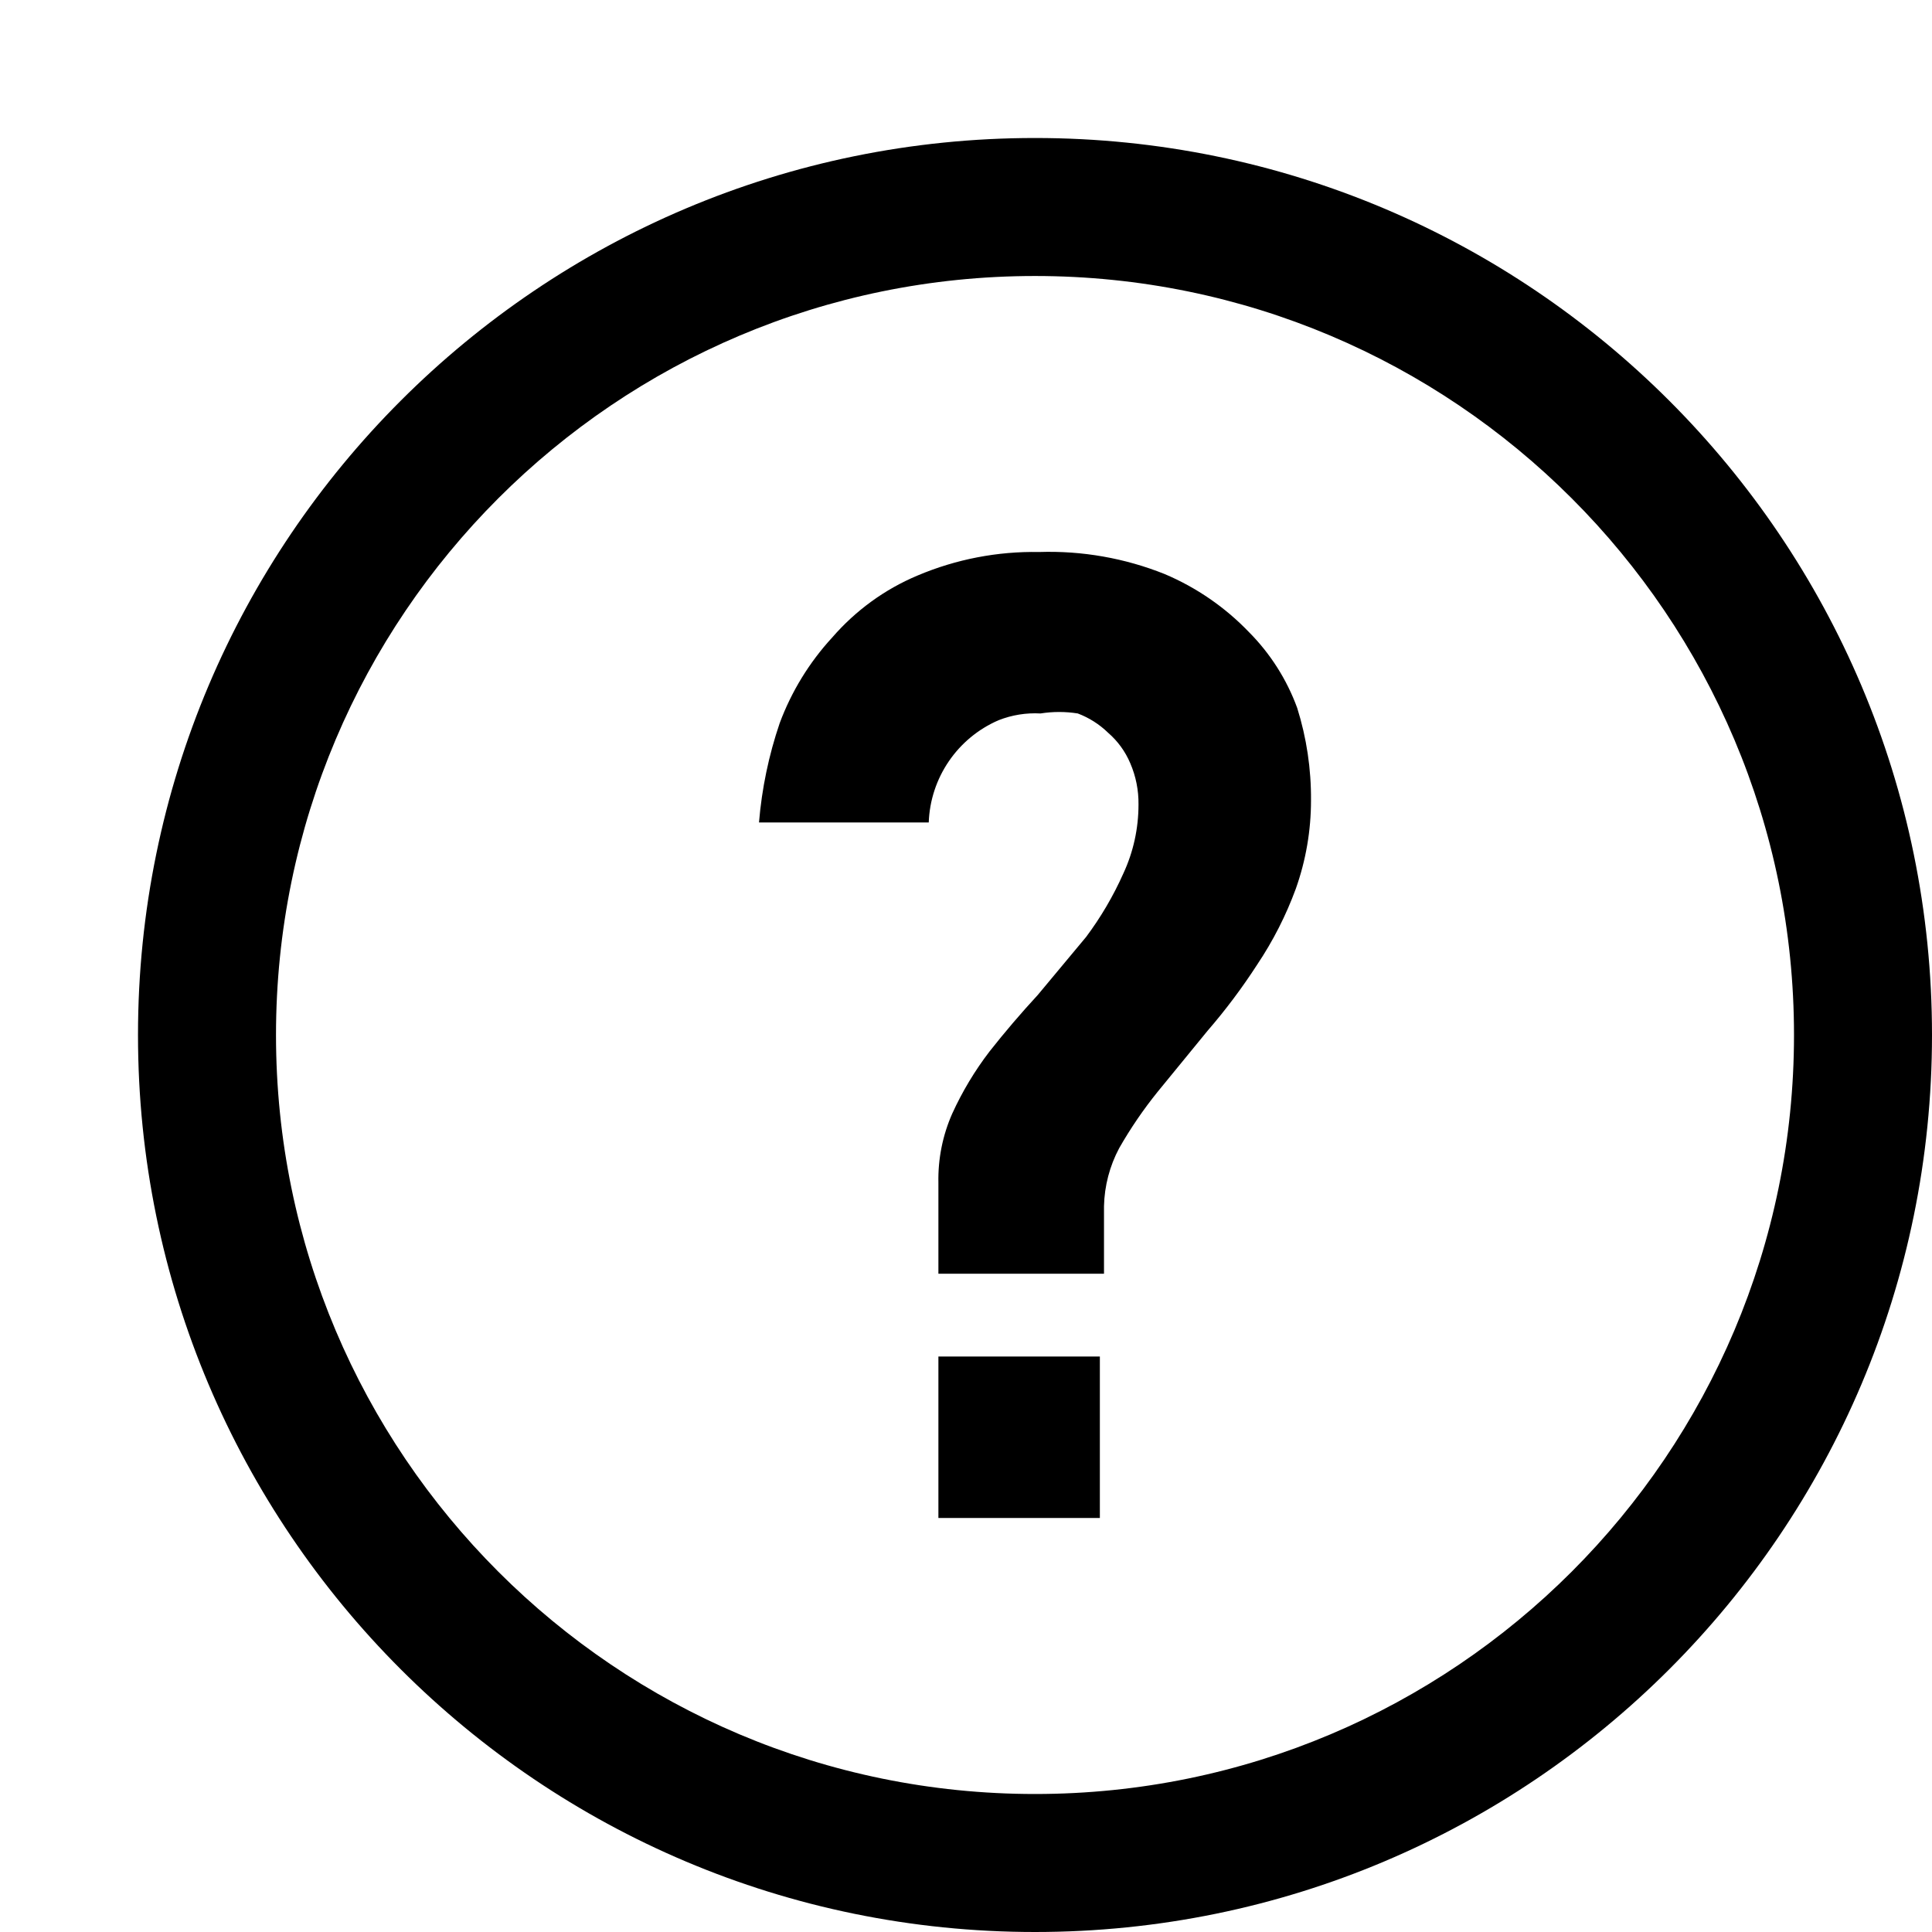
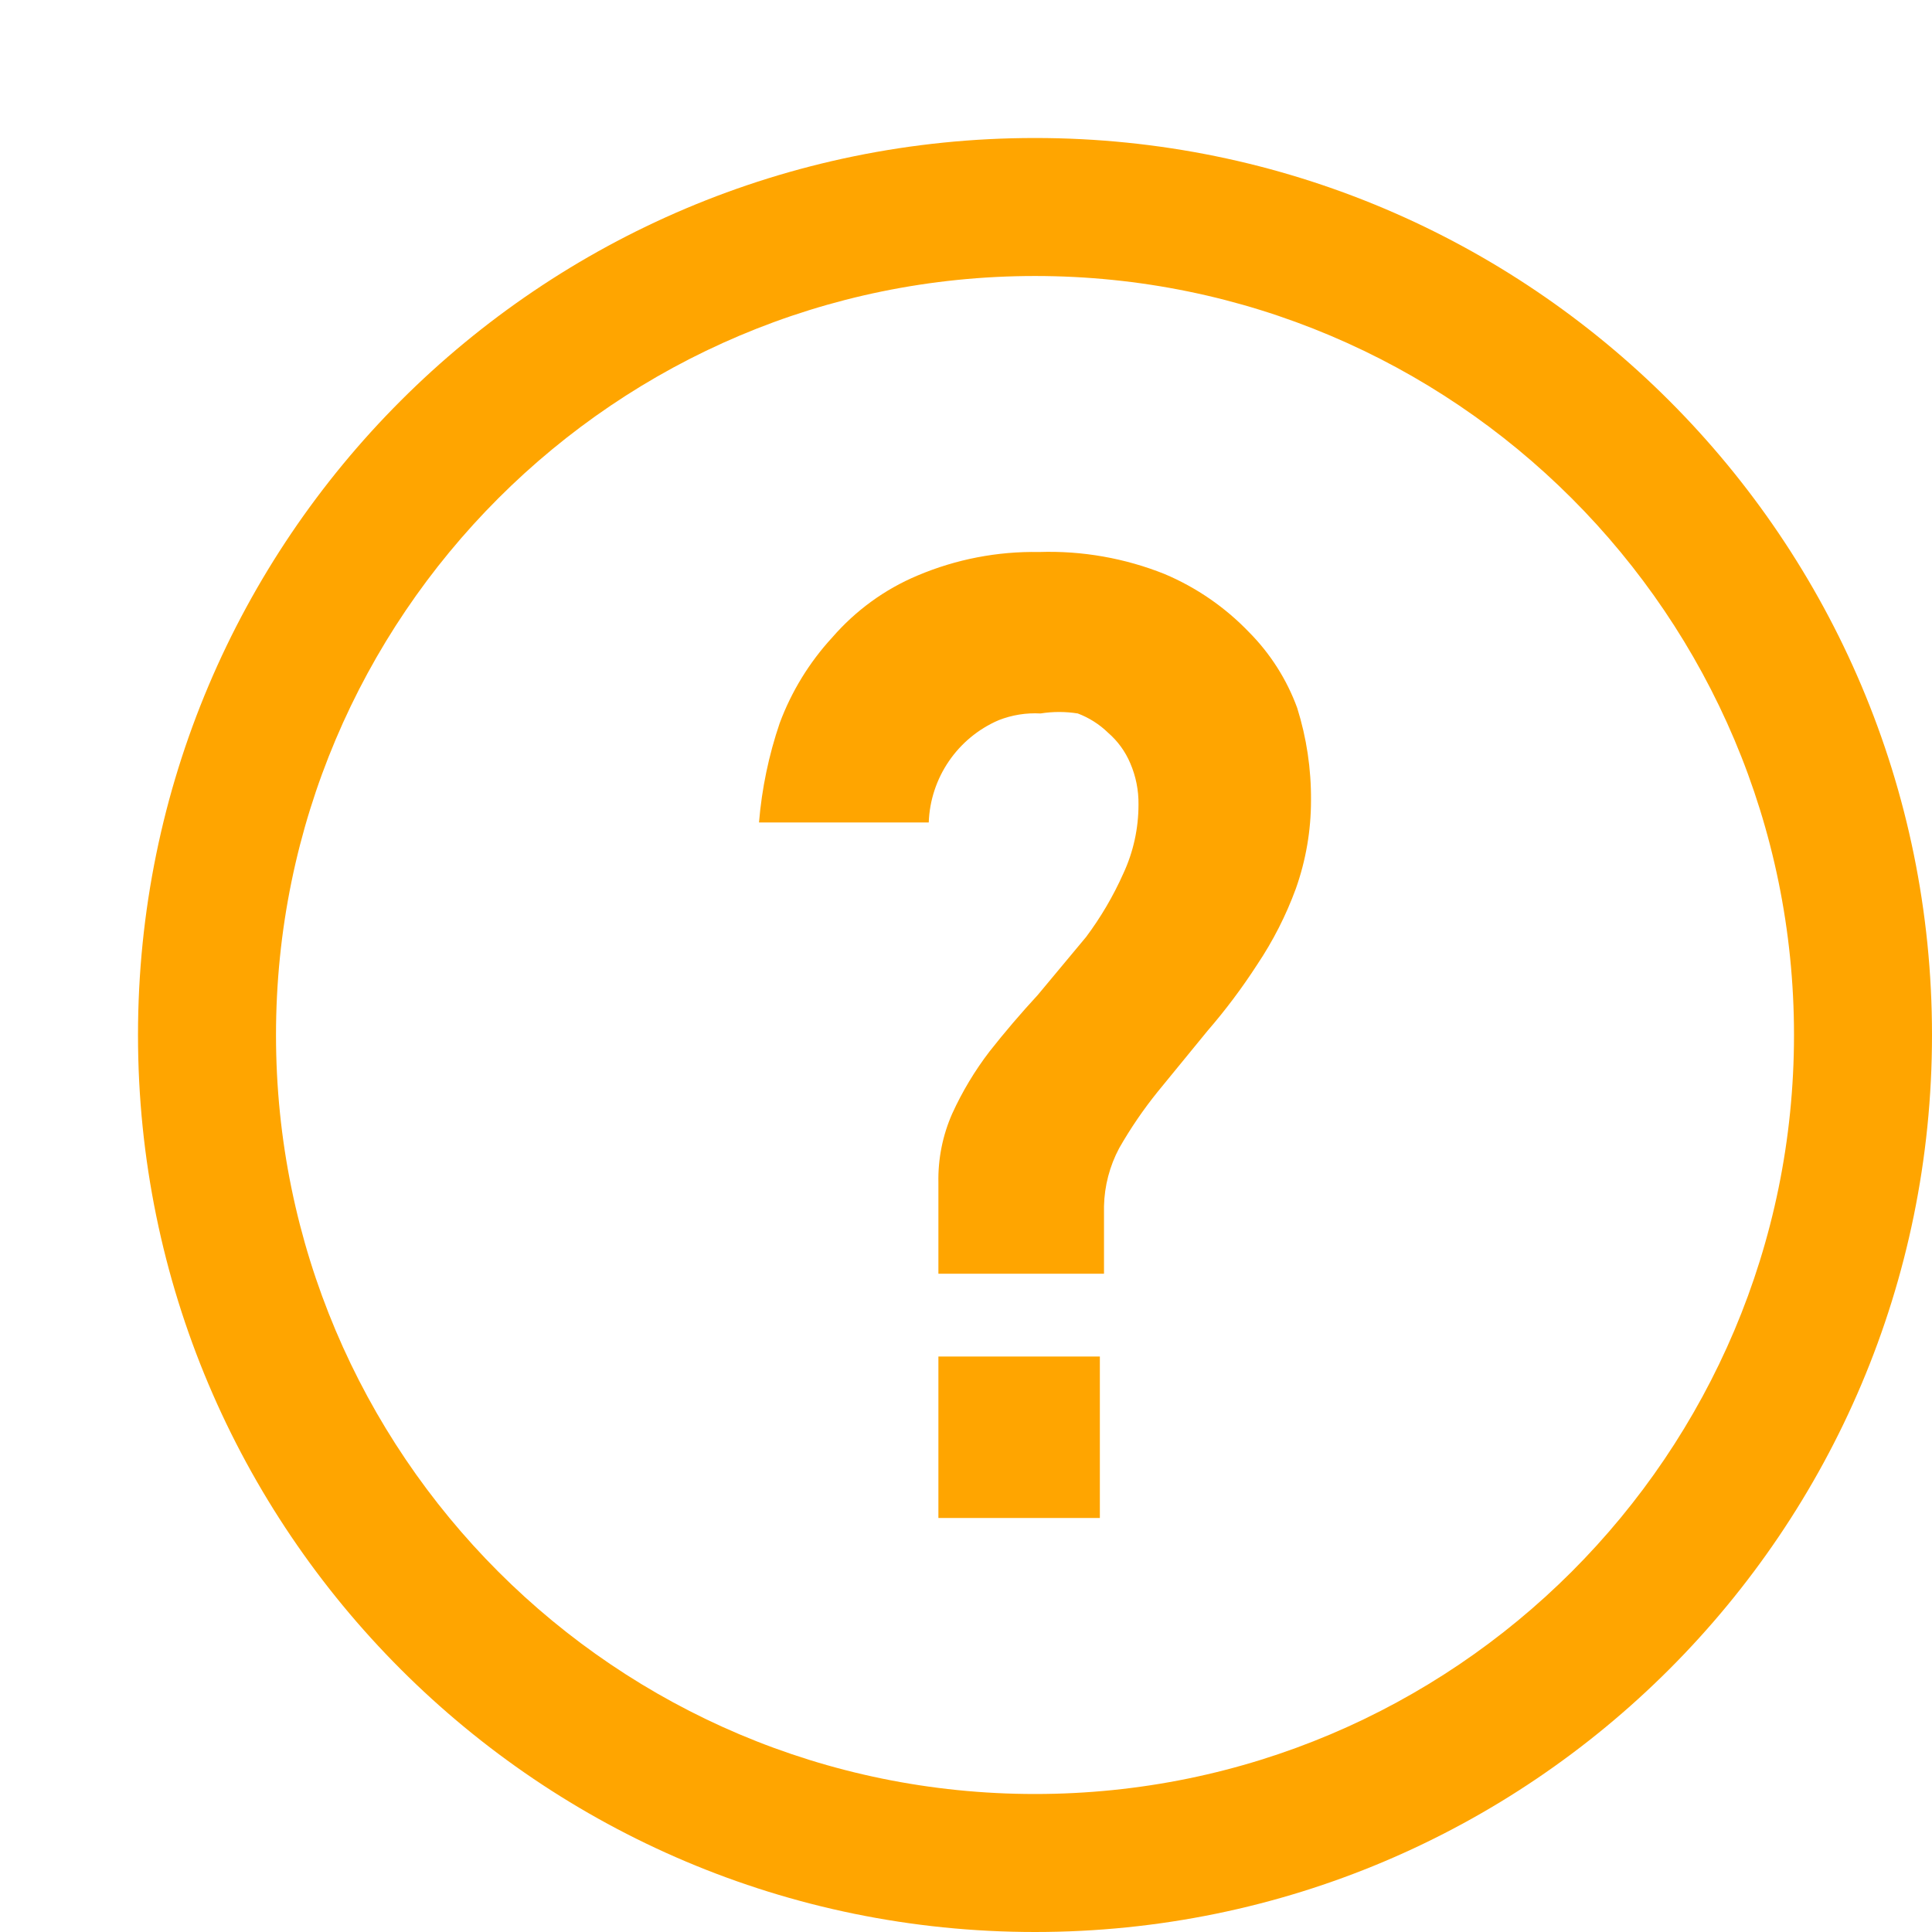
- <svg xmlns="http://www.w3.org/2000/svg" stroke="currentColor" fill="currentColor" stroke-width="0" viewBox="0 0 14 14" height="14" width="14">
+ <svg xmlns="http://www.w3.org/2000/svg" stroke="currentColor" fill="#FFA500" stroke-width="0" viewBox="0 0 14 14" height="14" width="14">
  <path fill-rule="evenodd" clip-rule="evenodd" d="M7.5 1a6.5 6.5 0 1 0 0 13 6.5 6.5 0 0 0 0-13zm0 12a5.5 5.5 0 1 1 0-11 5.5 5.5 0 0 1 0 11zm1.55-8.42a1.84 1.84 0 0 0-.61-.42A2.25 2.25 0 0 0 7.53 4a2.16 2.16 0 0 0-.88.17c-.239.1-.45.254-.62.45a1.89 1.89 0 0 0-.38.62 3 3 0 0 0-.15.72h1.23a.84.84 0 0 1 .506-.741.72.72 0 0 1 .304-.049.86.86 0 0 1 .27 0 .64.64 0 0 1 .22.14.6.6 0 0 1 .16.22.73.73 0 0 1 .06.3c0 .173-.037.343-.11.5a2.4 2.4 0 0 1-.27.46l-.35.42c-.12.13-.24.27-.35.41a2.33 2.33 0 0 0-.27.45 1.18 1.18 0 0 0-.1.5v.66H8v-.49a.94.94 0 0 1 .11-.42 3.09 3.09 0 0 1 .28-.41l.36-.44a4.29 4.29 0 0 0 .36-.48 2.59 2.59 0 0 0 .28-.55 1.91 1.91 0 0 0 .11-.64 2.18 2.18 0 0 0-.1-.67 1.52 1.52 0 0 0-.35-.55zM6.8 9.83h1.17V11H6.8V9.83z" />
</svg>
